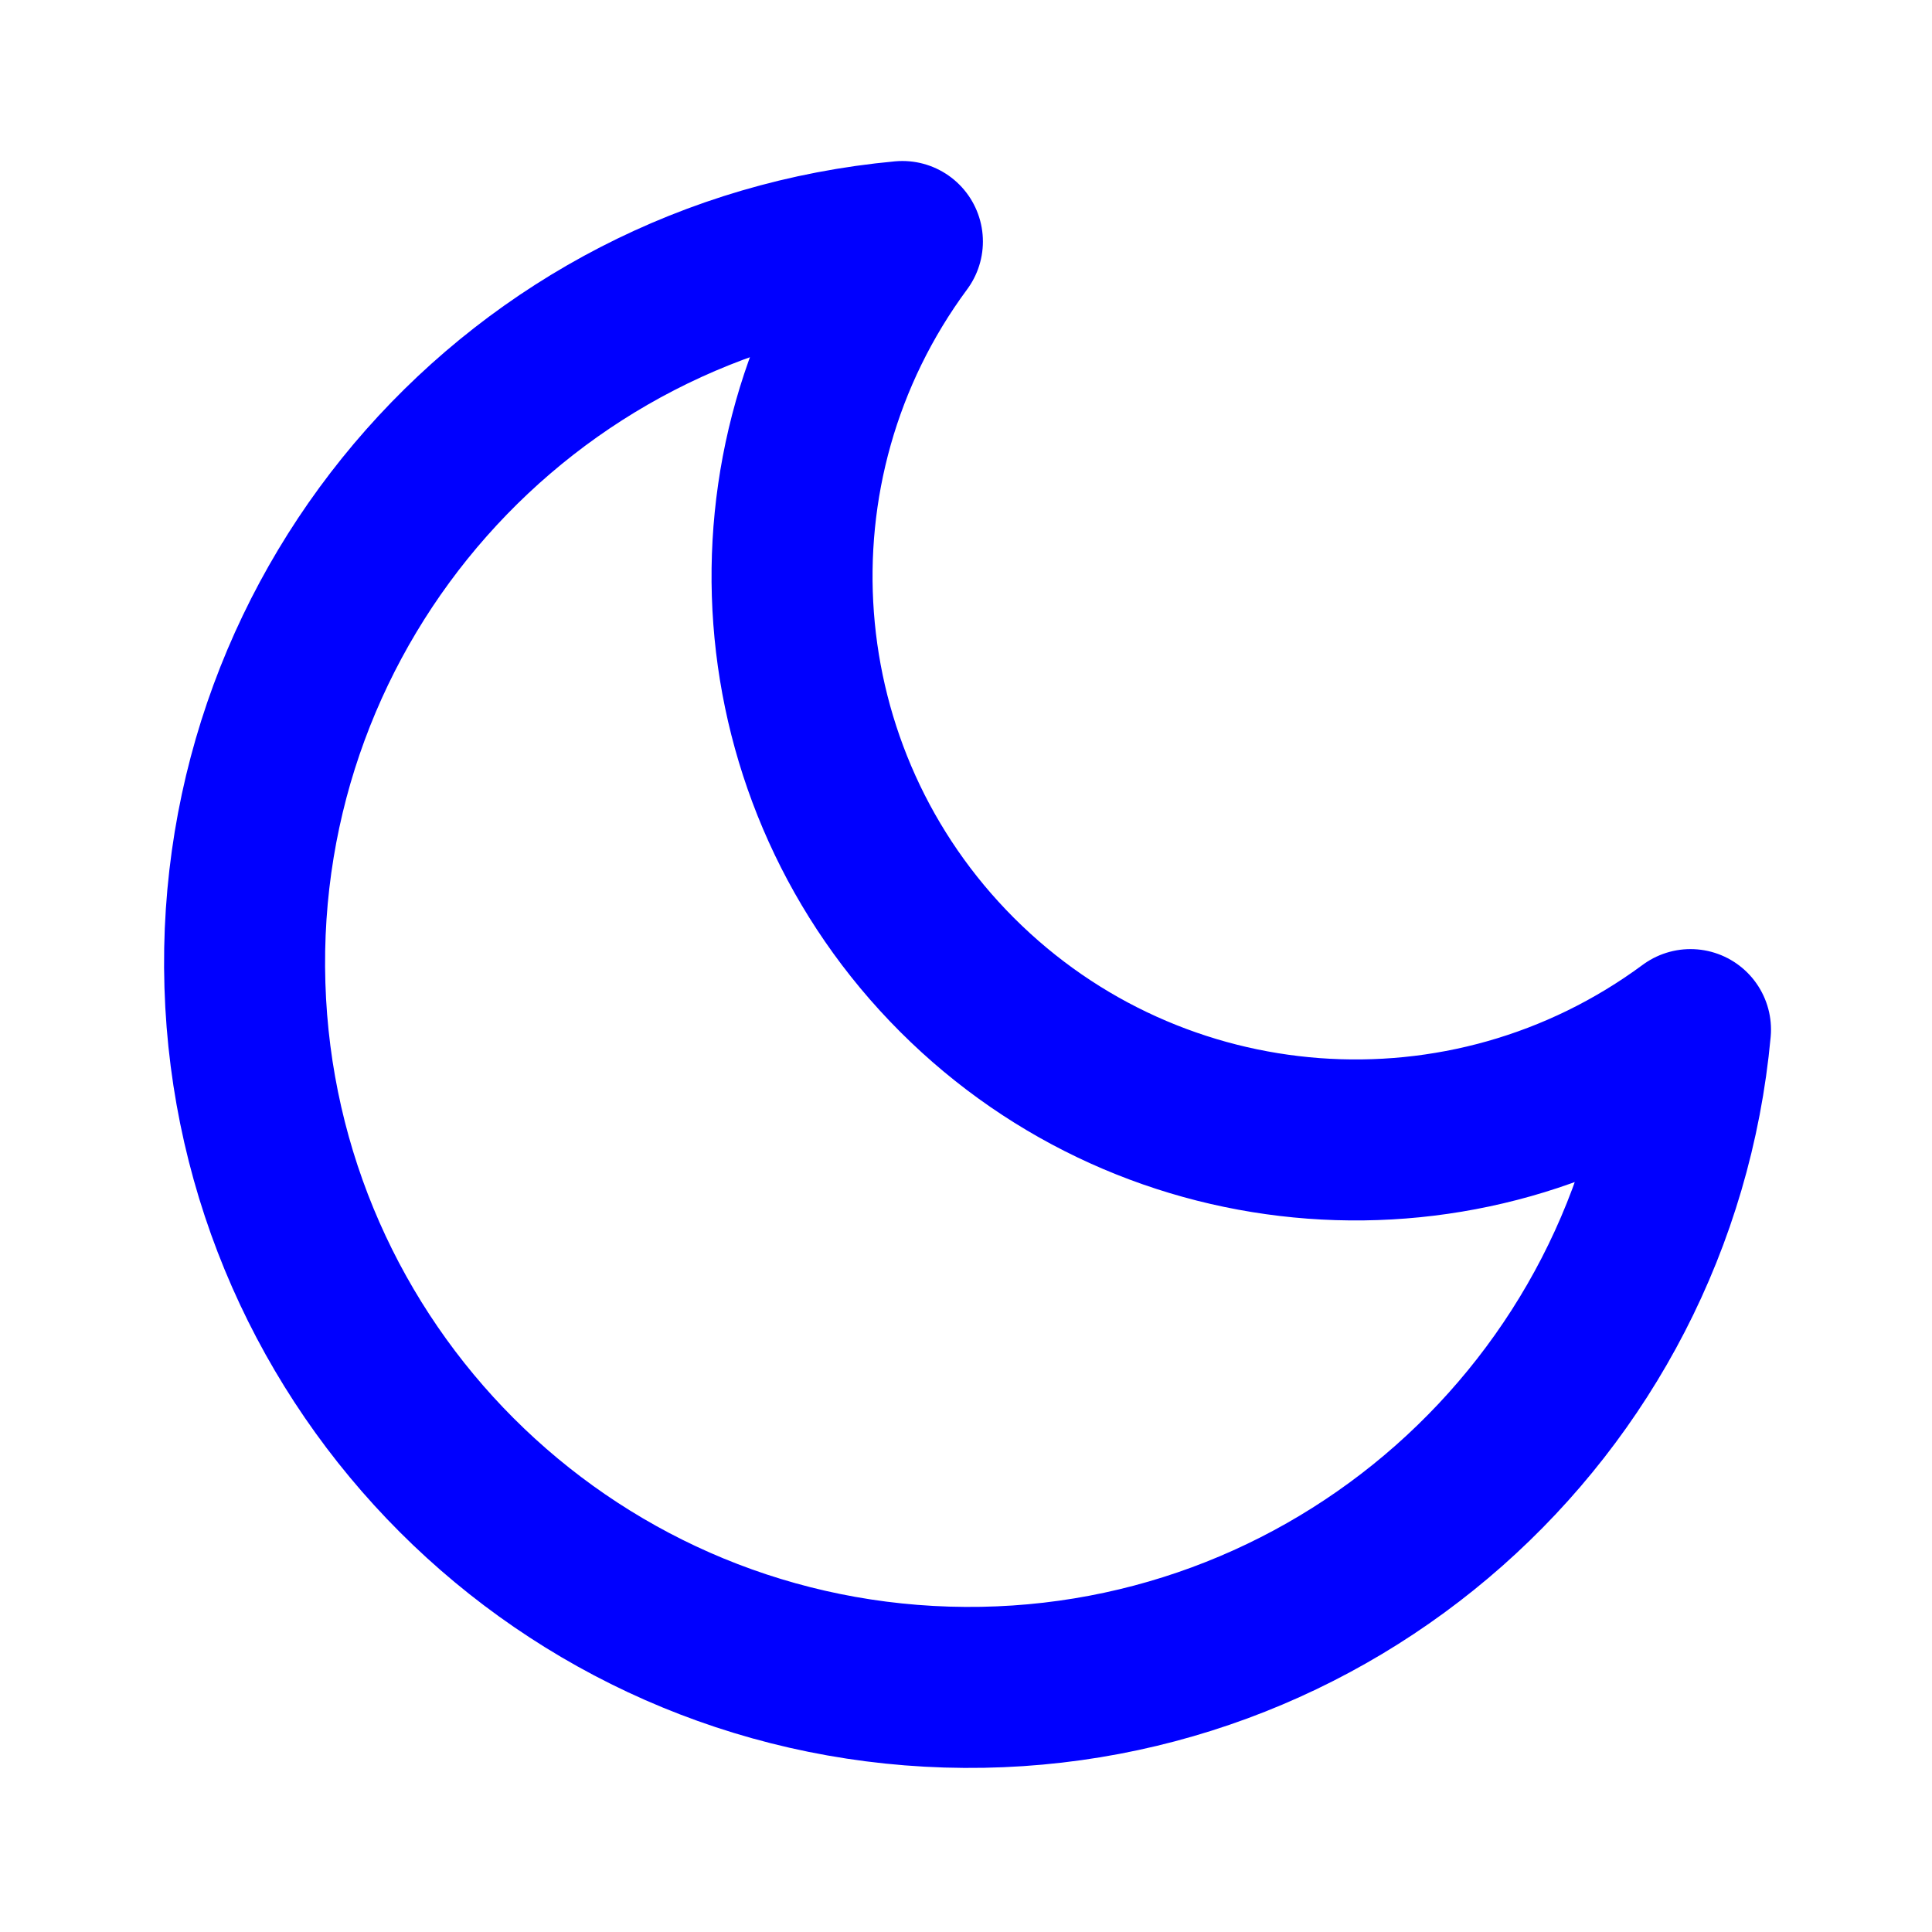
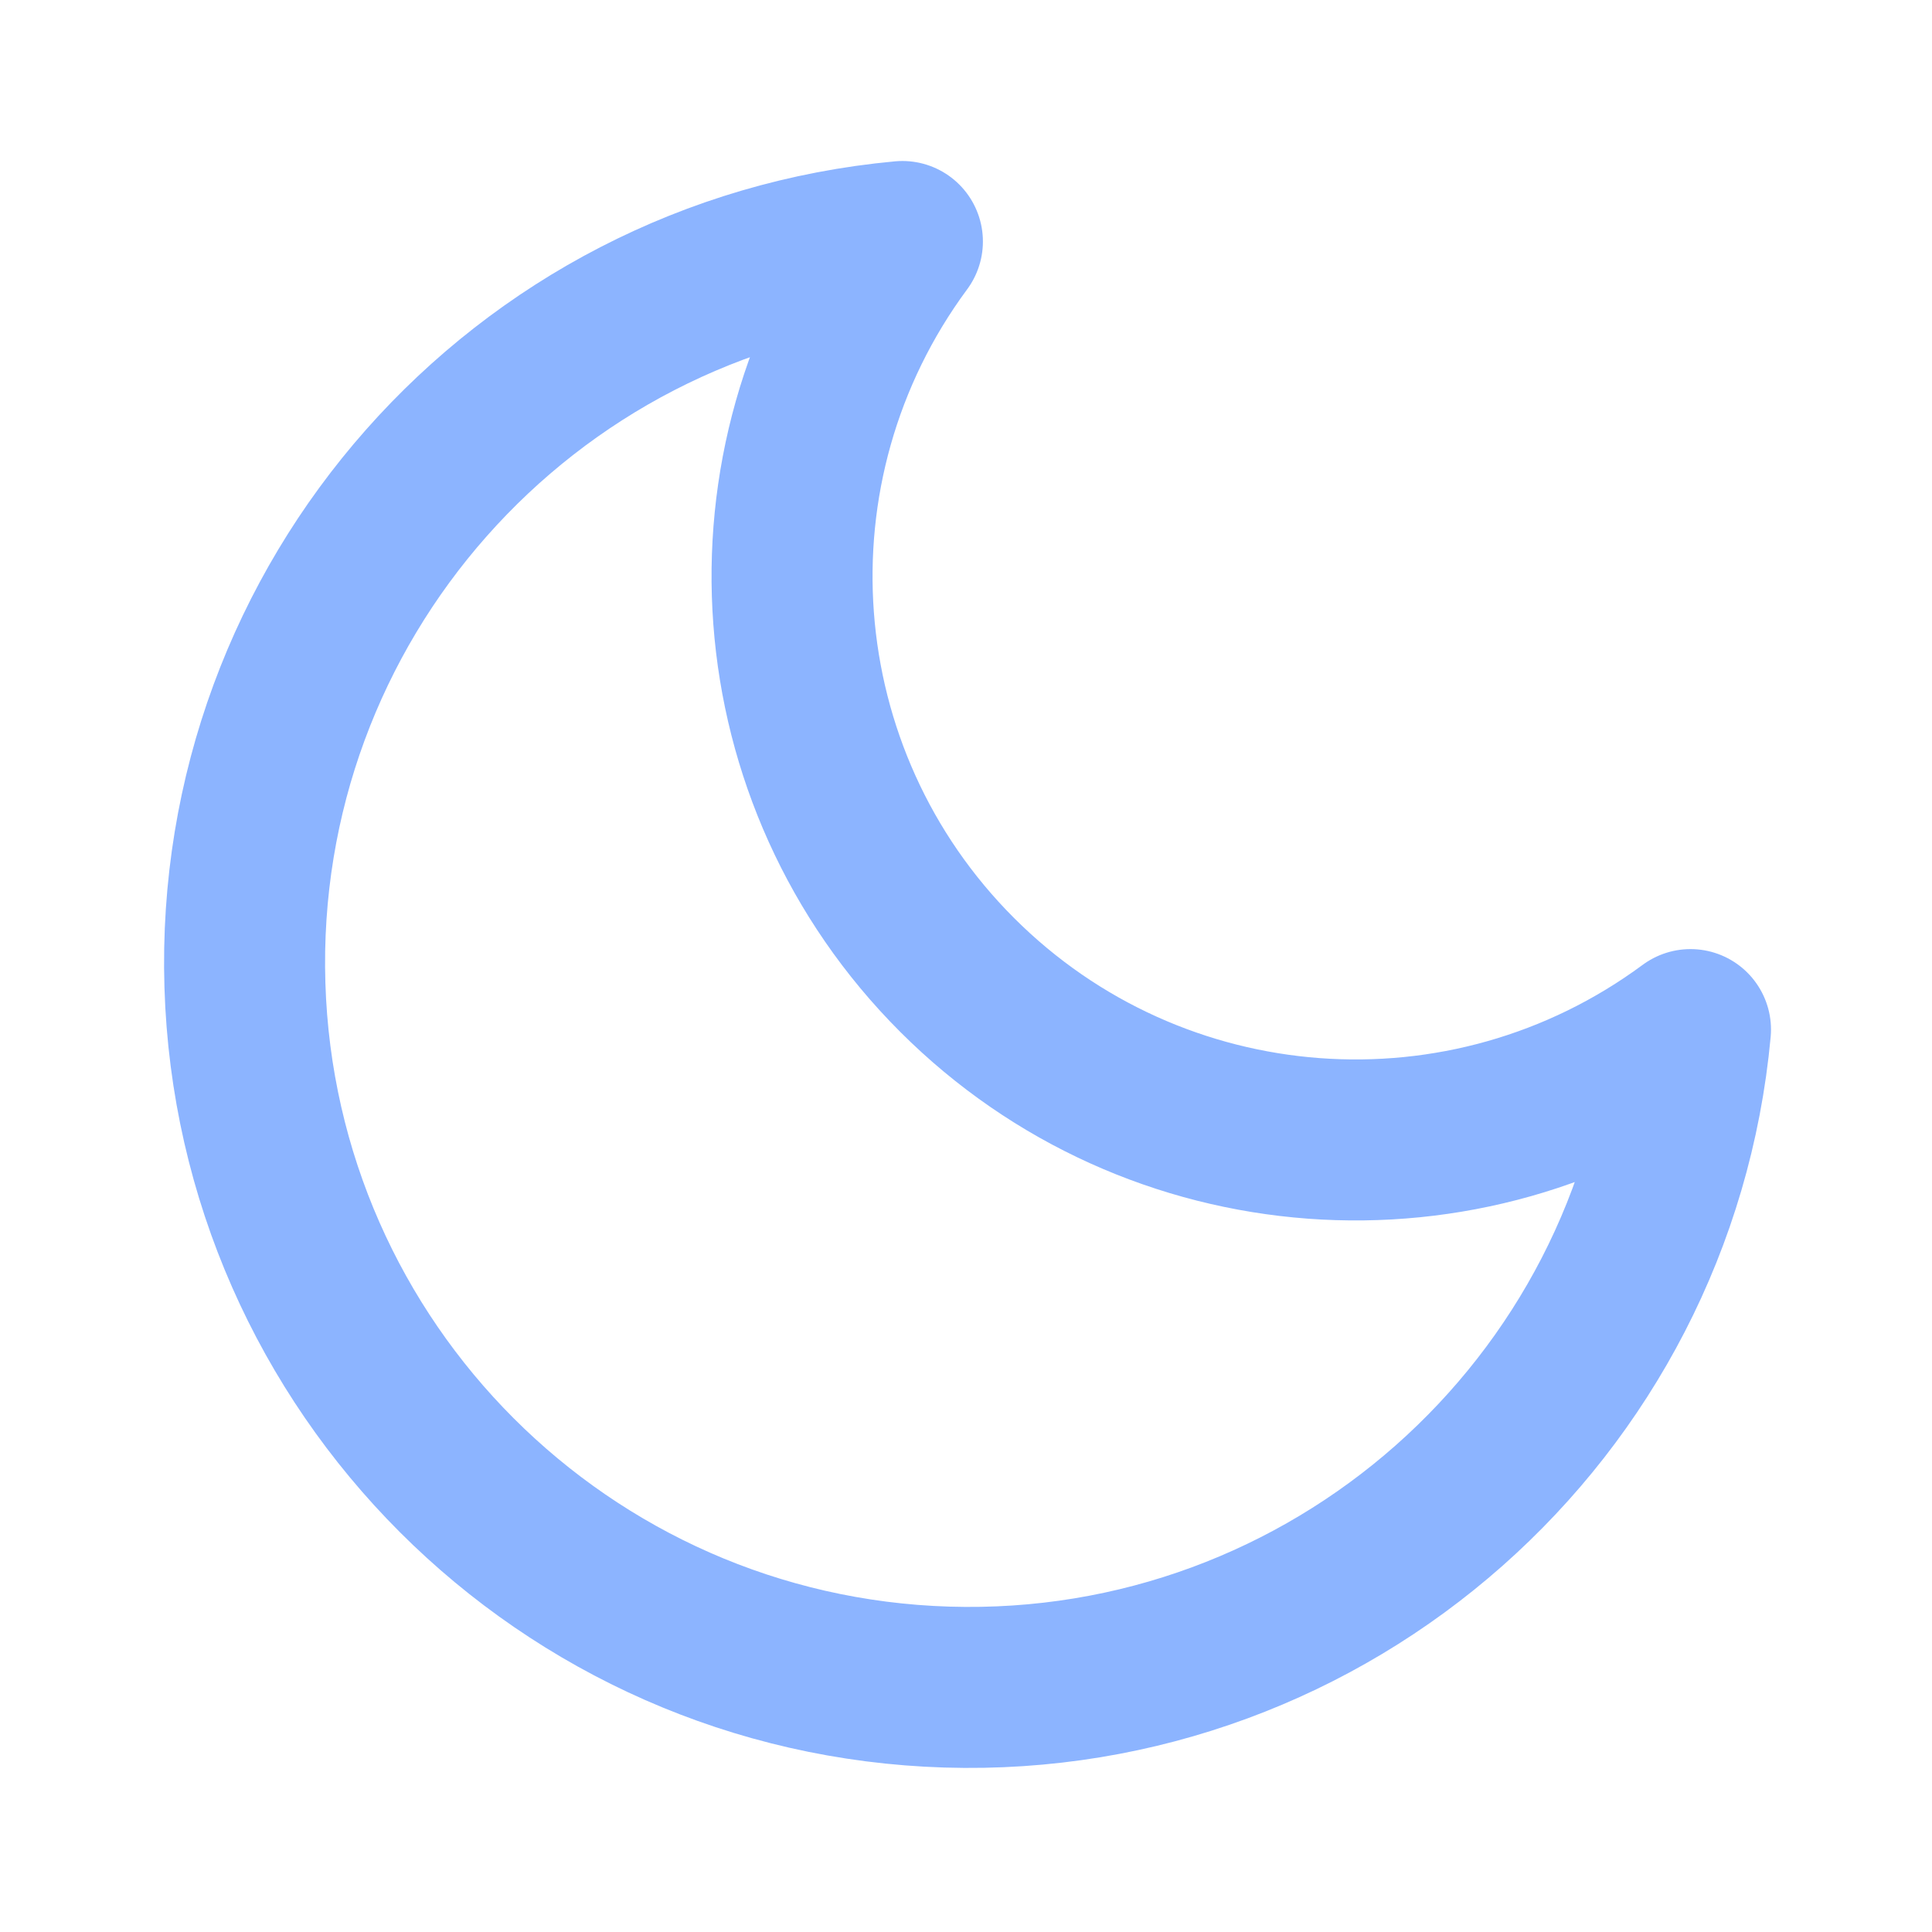
- <svg xmlns="http://www.w3.org/2000/svg" class="icon moon-icon" viewBox="0 0 24 24" fill="none" stroke="blue" stroke-width="2" stroke-linecap="round" stroke-linejoin="round">
+ <svg xmlns="http://www.w3.org/2000/svg" class="icon moon-icon" viewBox="0 0 24 24" fill="none" stroke="rgb(140, 180, 255)" stroke-width="2" stroke-linecap="round" stroke-linejoin="round">
  <path d="M21 12.79A9 9 0 1 1 11.21 3 7 7 0 0 0 21 12.79z" />
</svg>
